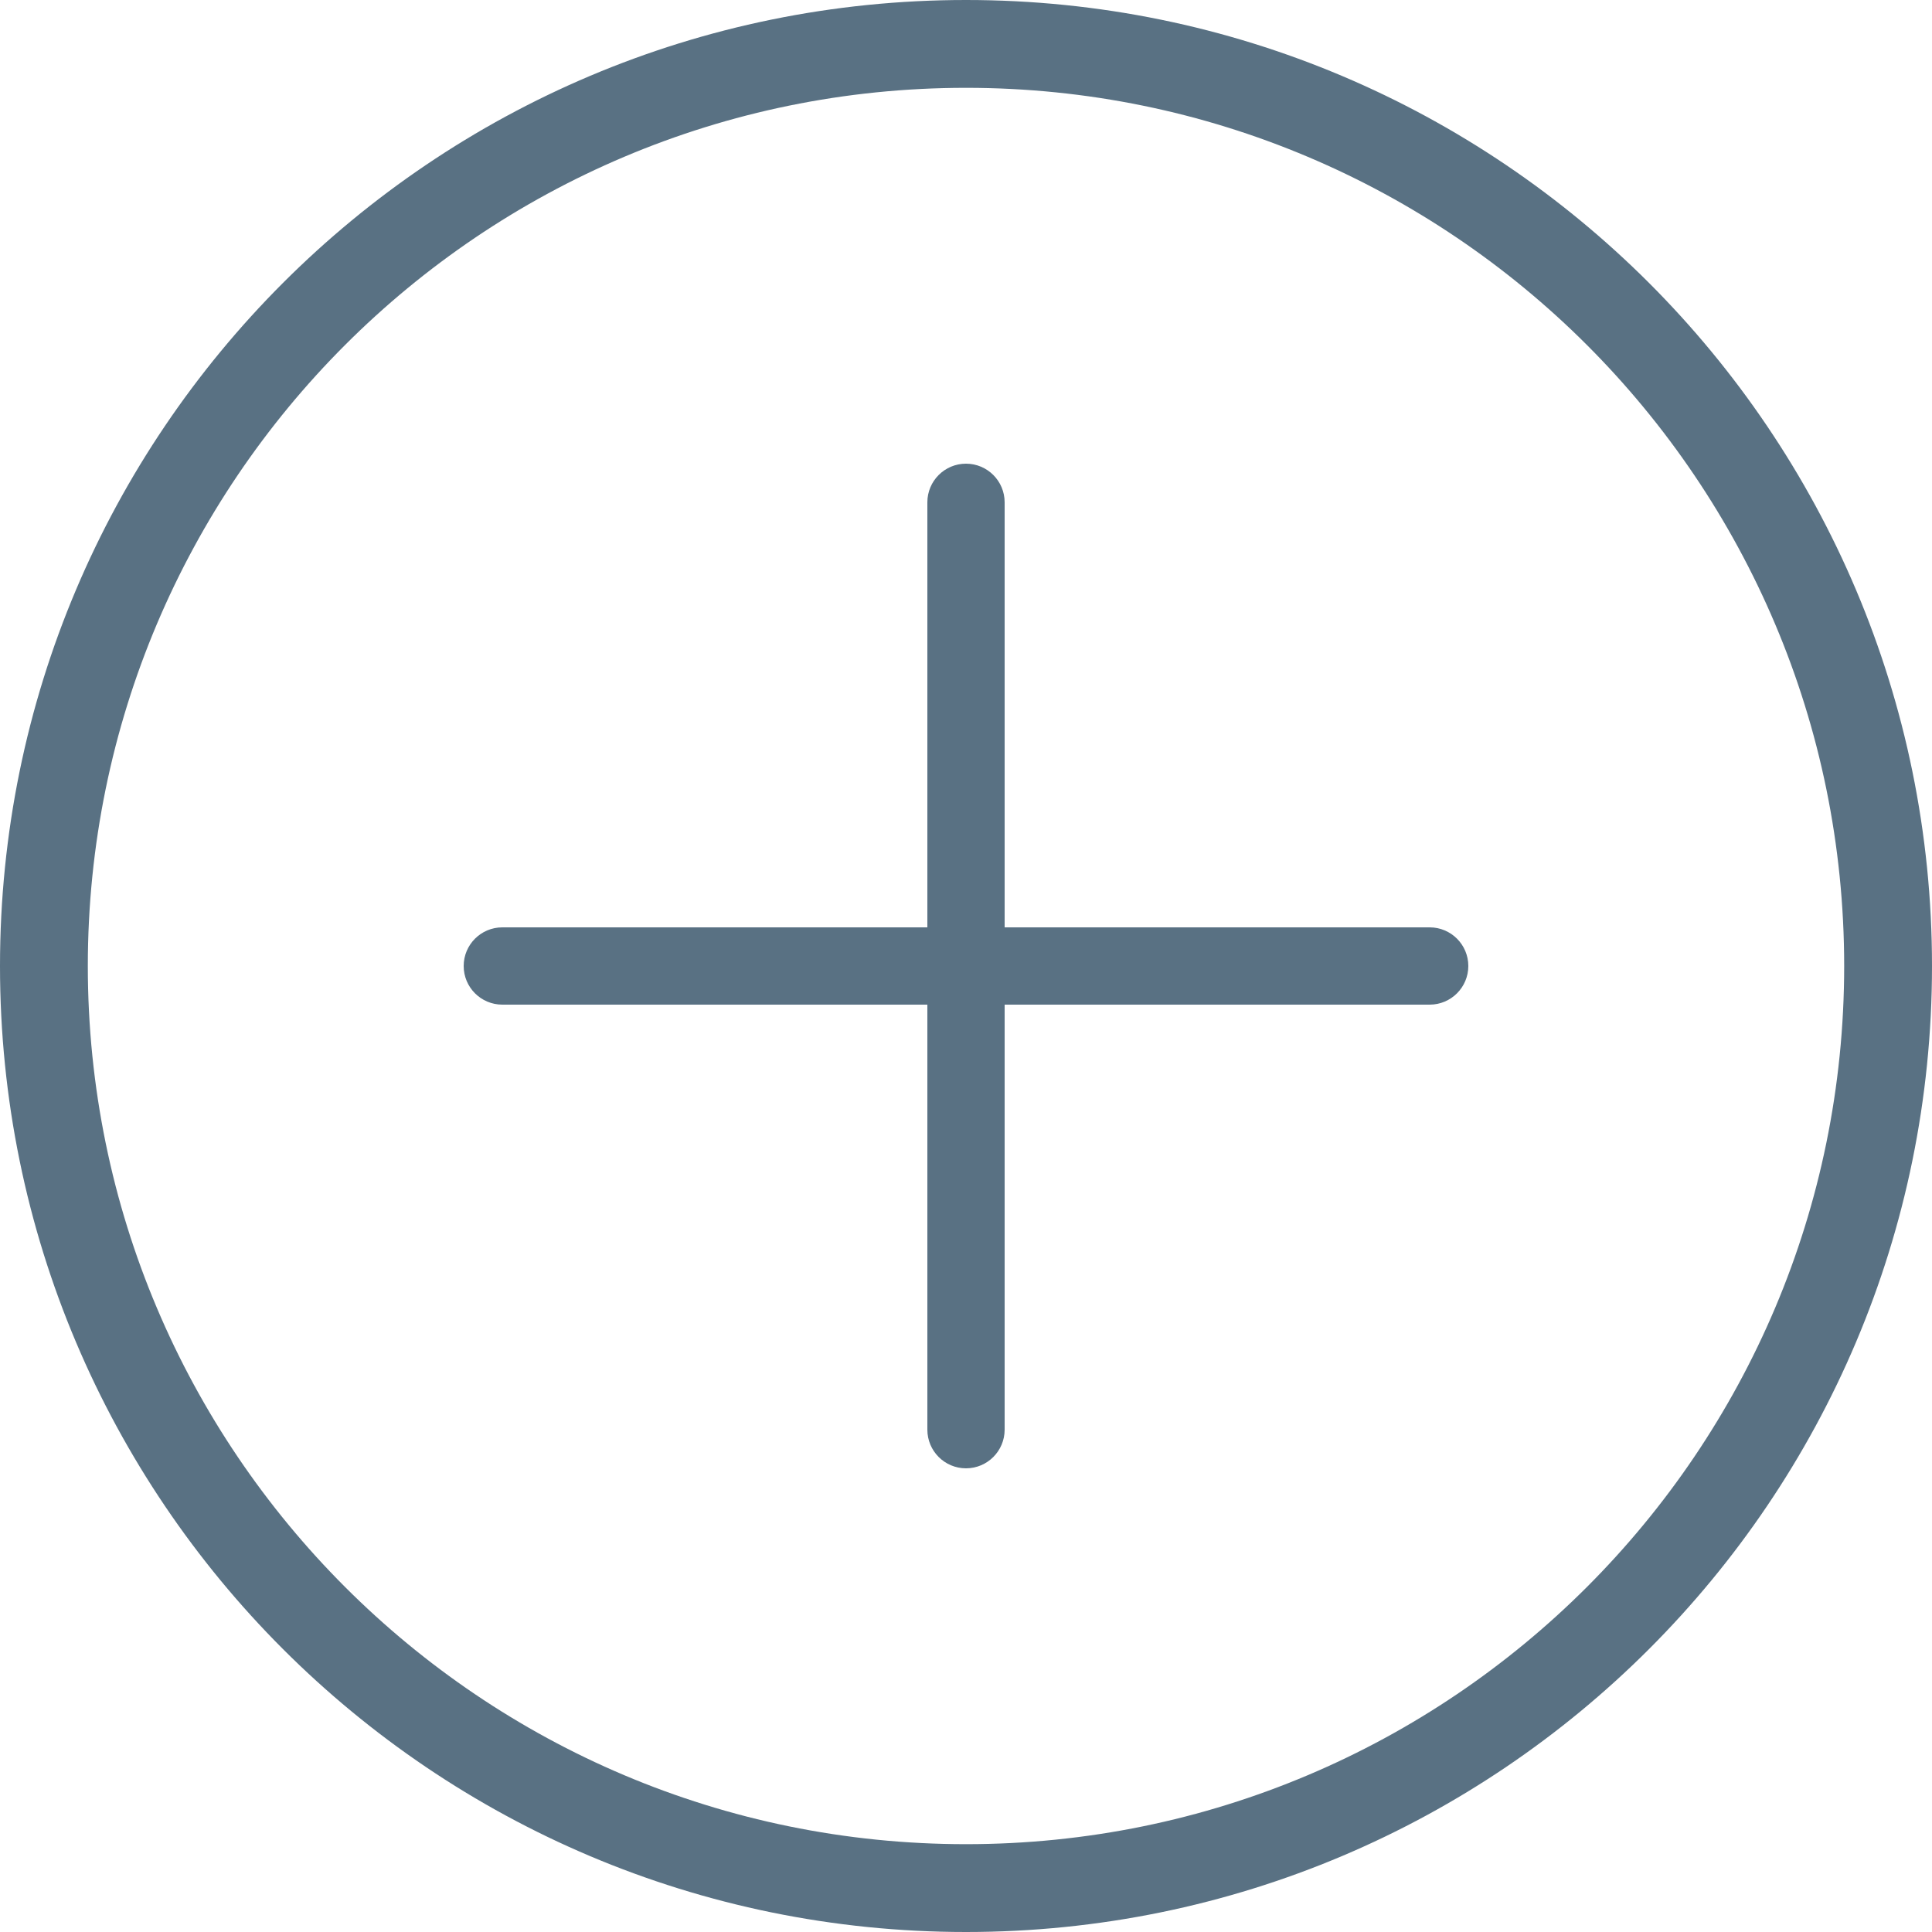
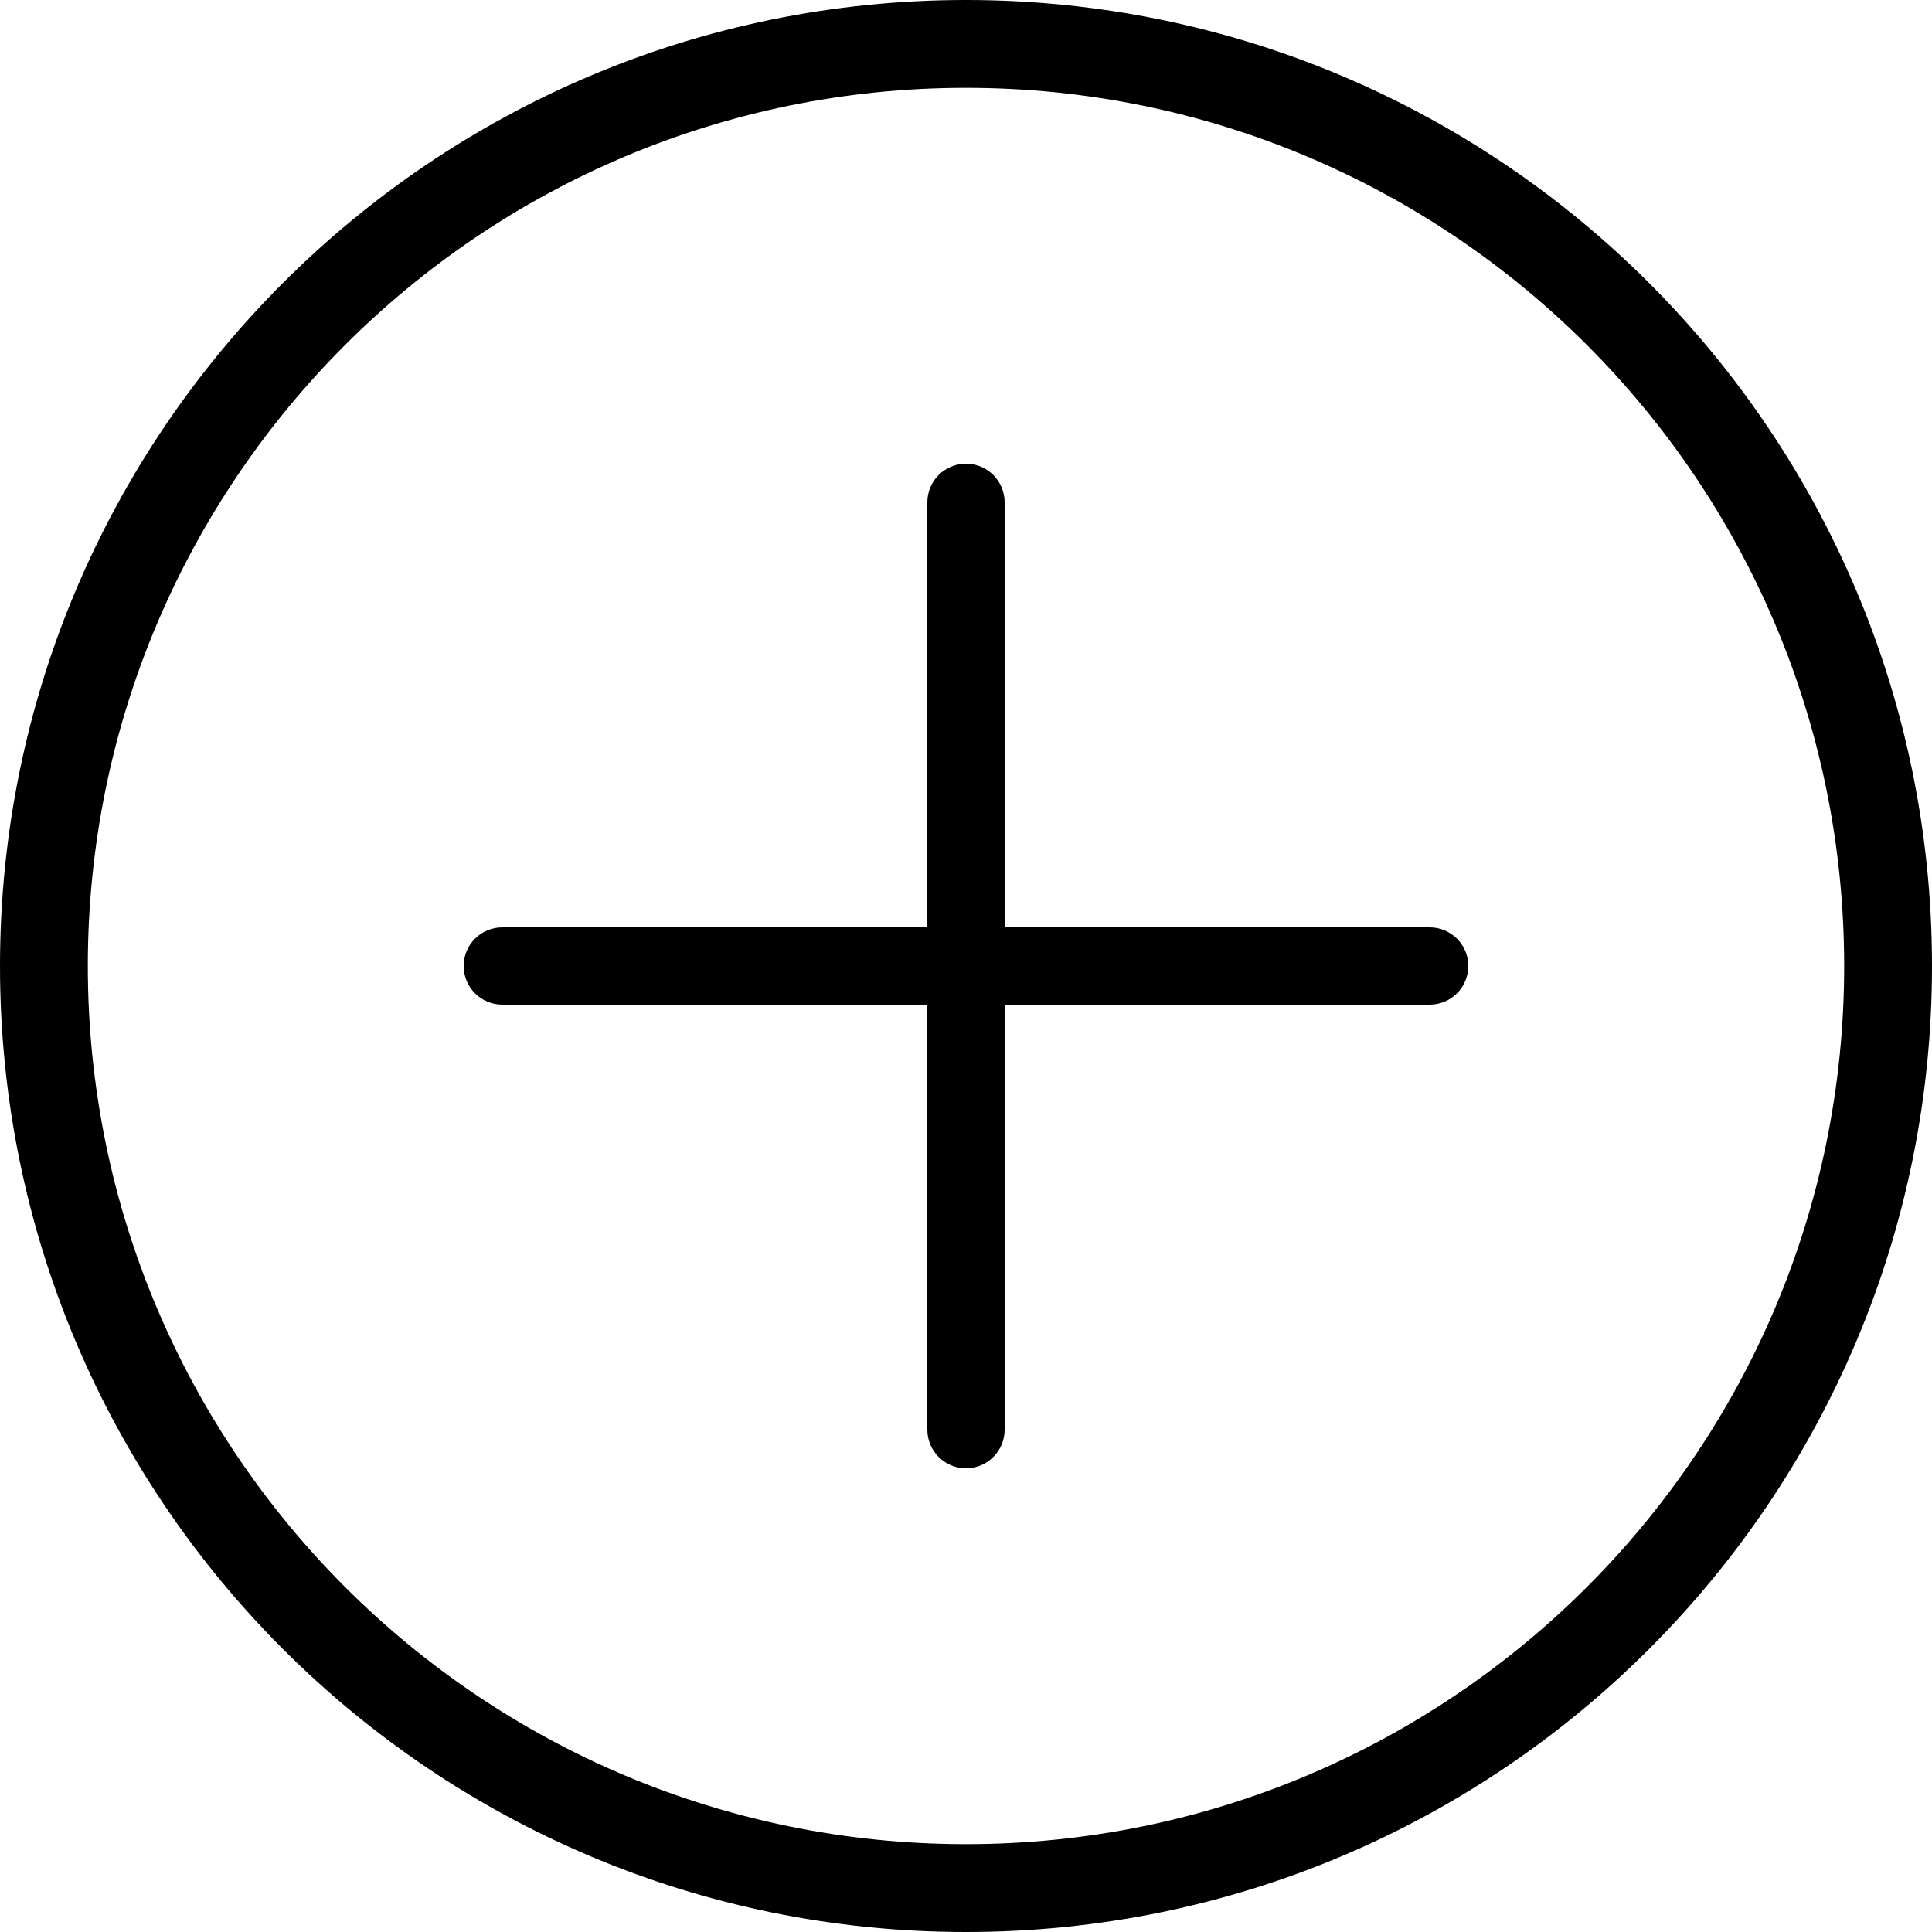
- <svg xmlns="http://www.w3.org/2000/svg" width="24px" height="24px" viewBox="0 0 24 24" version="1.1">
-   <g id="Symbols" stroke="none" stroke-width="1" fill="none" fill-rule="evenodd">
-     <g id="components/inputs/control/medium/standard" transform="translate(-302, -16)" fill="#597183" fill-rule="nonzero">
-       <g id="icon_plus" transform="translate(302, 16)">
-         <path d="M12,24 C5.373,24 0,18.627 0,12 C0,5.373 5.373,0 12,0 C18.627,0 24,5.373 24,12 C24,18.627 18.627,24 12,24 Z M12,22.909 C18.025,22.909 22.909,18.025 22.909,12 C22.909,5.975 18.025,1.091 12,1.091 C5.975,1.091 1.091,5.975 1.091,12 C1.091,18.025 5.975,22.909 12,22.909 Z M11.52,11.52 L11.52,6.24 C11.52,5.975 11.735,5.76 12,5.76 C12.265,5.76 12.48,5.975 12.48,6.24 L12.48,11.52 L17.76,11.52 C18.025,11.52 18.24,11.735 18.24,12 C18.24,12.265 18.025,12.48 17.76,12.48 L12.48,12.48 L12.48,17.76 C12.48,18.025 12.265,18.24 12,18.24 C11.735,18.24 11.52,18.025 11.52,17.76 L11.52,12.48 L6.24,12.48 C5.975,12.48 5.76,12.265 5.76,12 C5.76,11.735 5.975,11.52 6.24,11.52 L11.52,11.52 Z" id="Combined-Shape" />
-       </g>
+ <svg xmlns="http://www.w3.org/2000/svg" width="24" height="24" viewBox="0 0 24 24">
+   <g transform="translate(-302, -16)">
+     <g transform="translate(302, 16)">
+       <path d="M12,24 C5.373,24 0,18.627 0,12 C0,5.373 5.373,0 12,0 C18.627,0 24,5.373 24,12 C24,18.627 18.627,24 12,24 Z M12,22.909 C18.025,22.909 22.909,18.025 22.909,12 C22.909,5.975 18.025,1.091 12,1.091 C5.975,1.091 1.091,5.975 1.091,12 C1.091,18.025 5.975,22.909 12,22.909 Z M11.52,11.52 L11.52,6.24 C11.52,5.975 11.735,5.76 12,5.76 C12.265,5.76 12.48,5.975 12.48,6.24 L12.48,11.52 L17.76,11.52 C18.025,11.52 18.24,11.735 18.24,12 C18.24,12.265 18.025,12.48 17.76,12.48 L12.48,12.48 L12.48,17.76 C12.48,18.025 12.265,18.24 12,18.24 C11.735,18.24 11.52,18.025 11.52,17.76 L11.52,12.48 L6.24,12.48 C5.975,12.48 5.76,12.265 5.76,12 C5.76,11.735 5.975,11.52 6.24,11.52 L11.52,11.52 Z" />
    </g>
  </g>
</svg>
